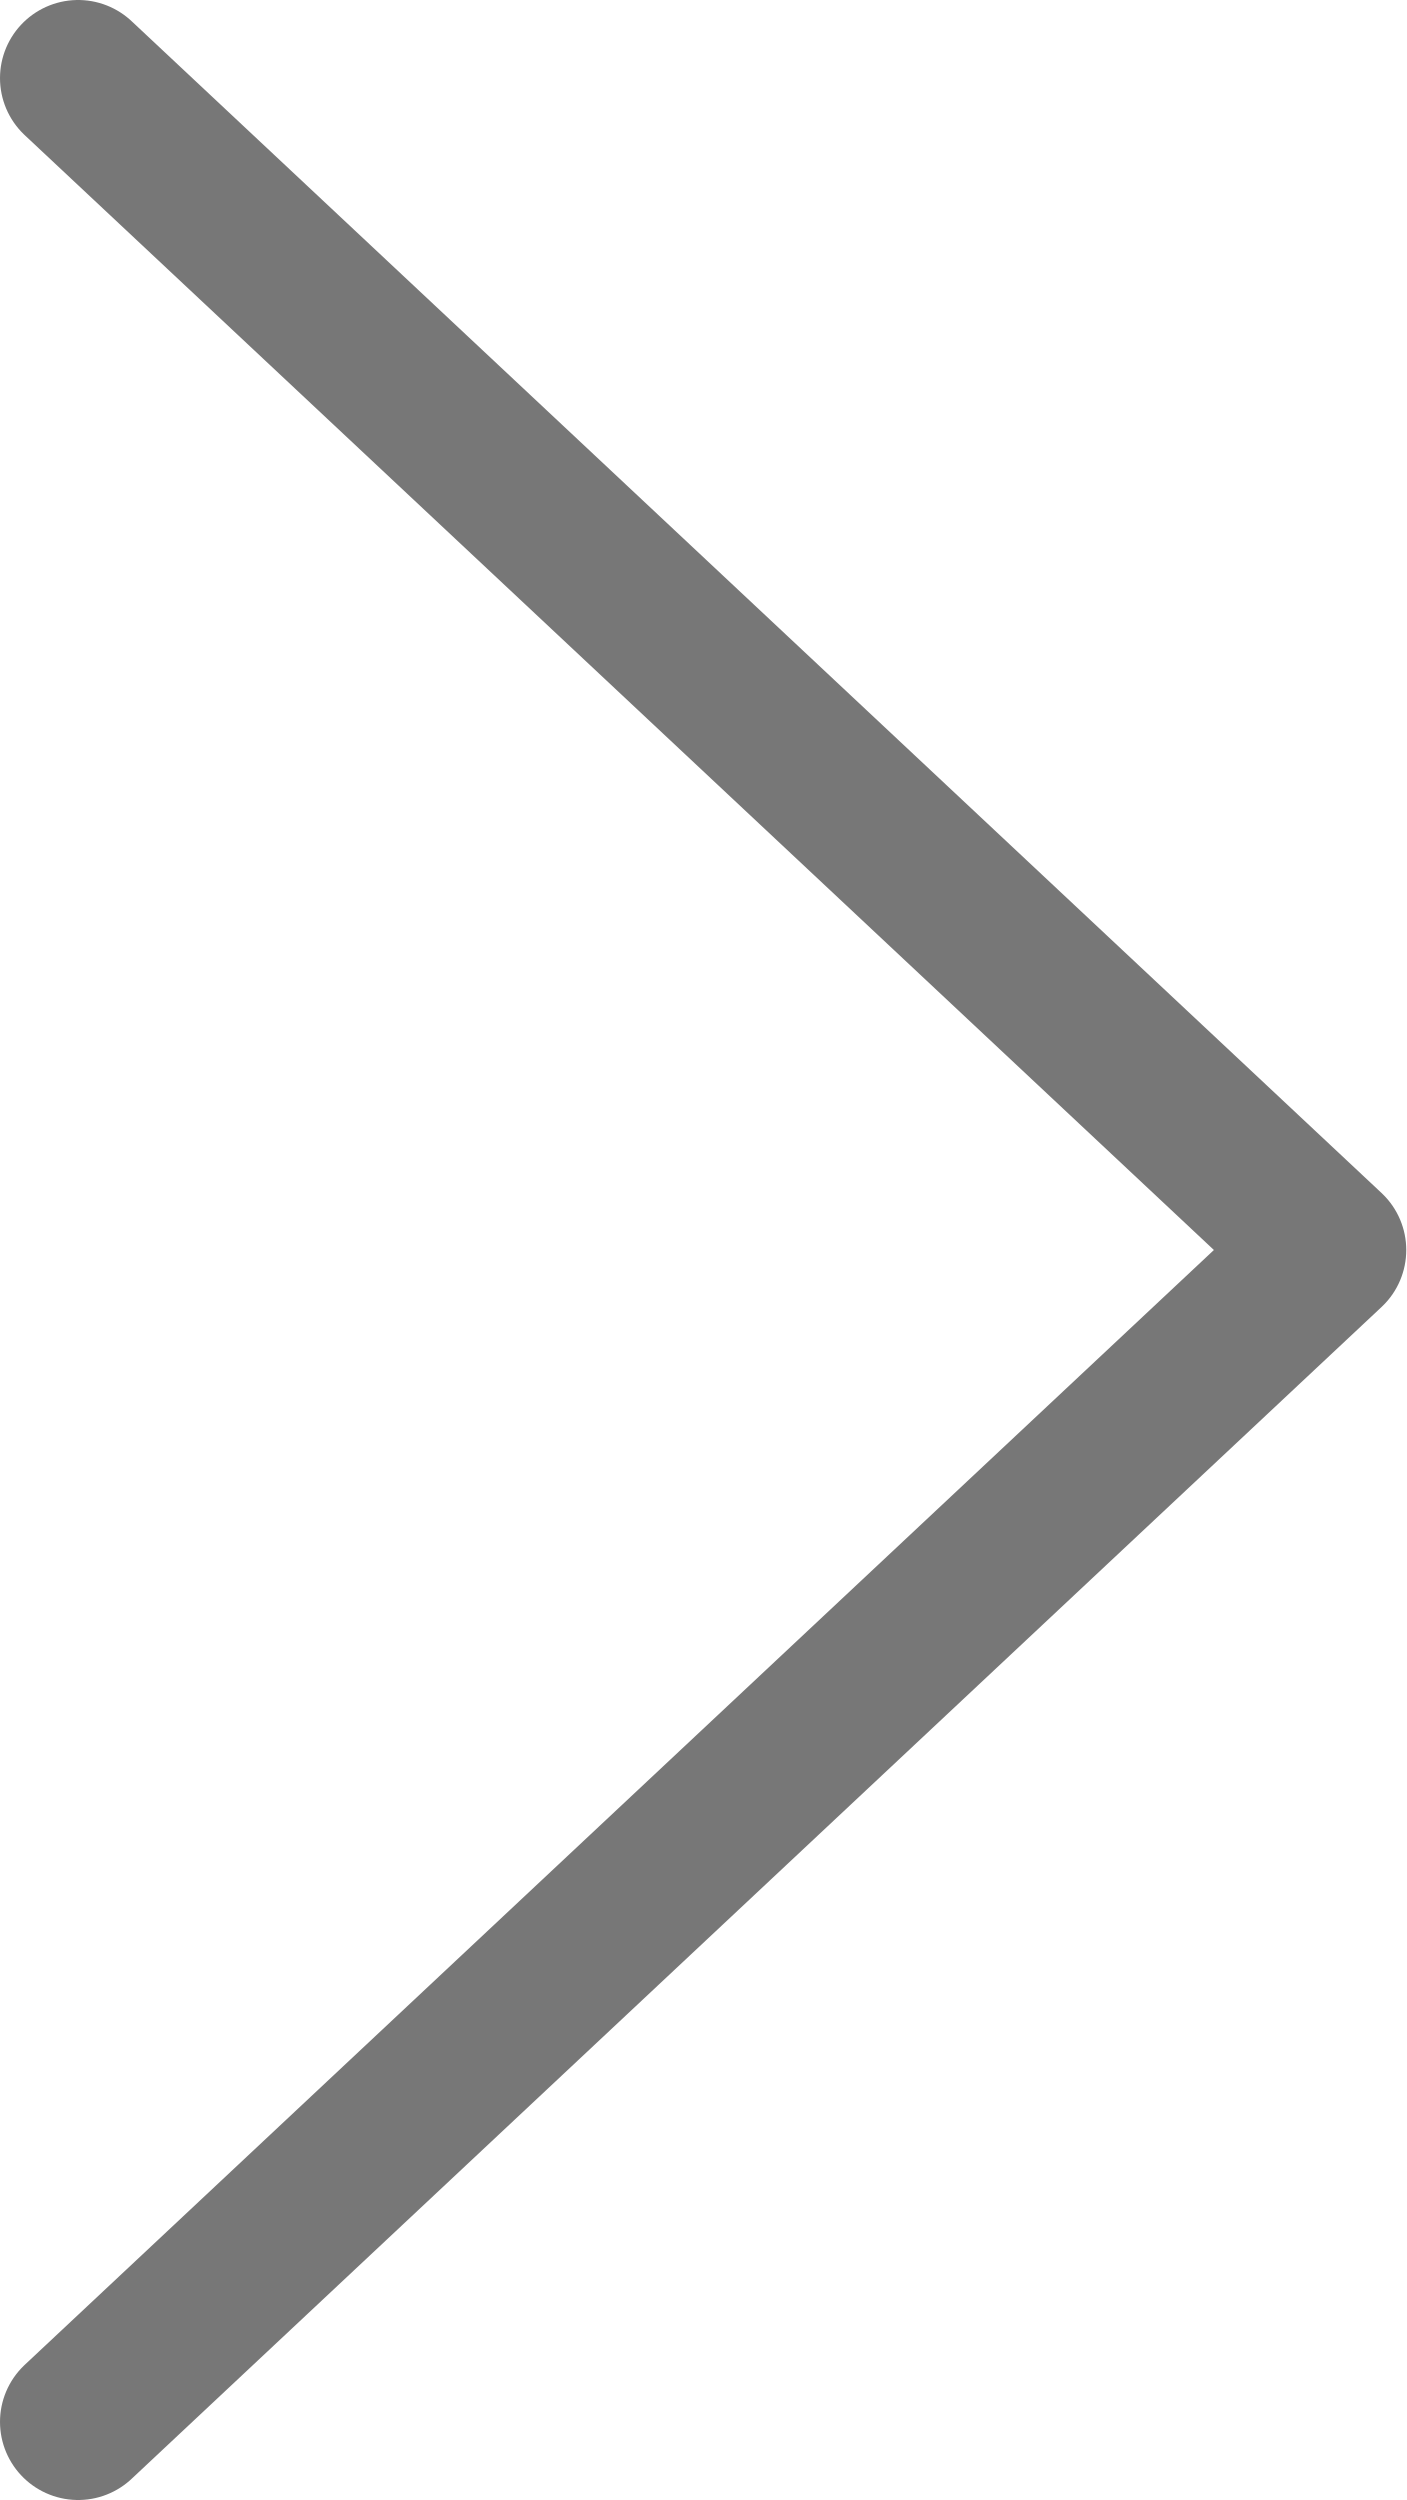
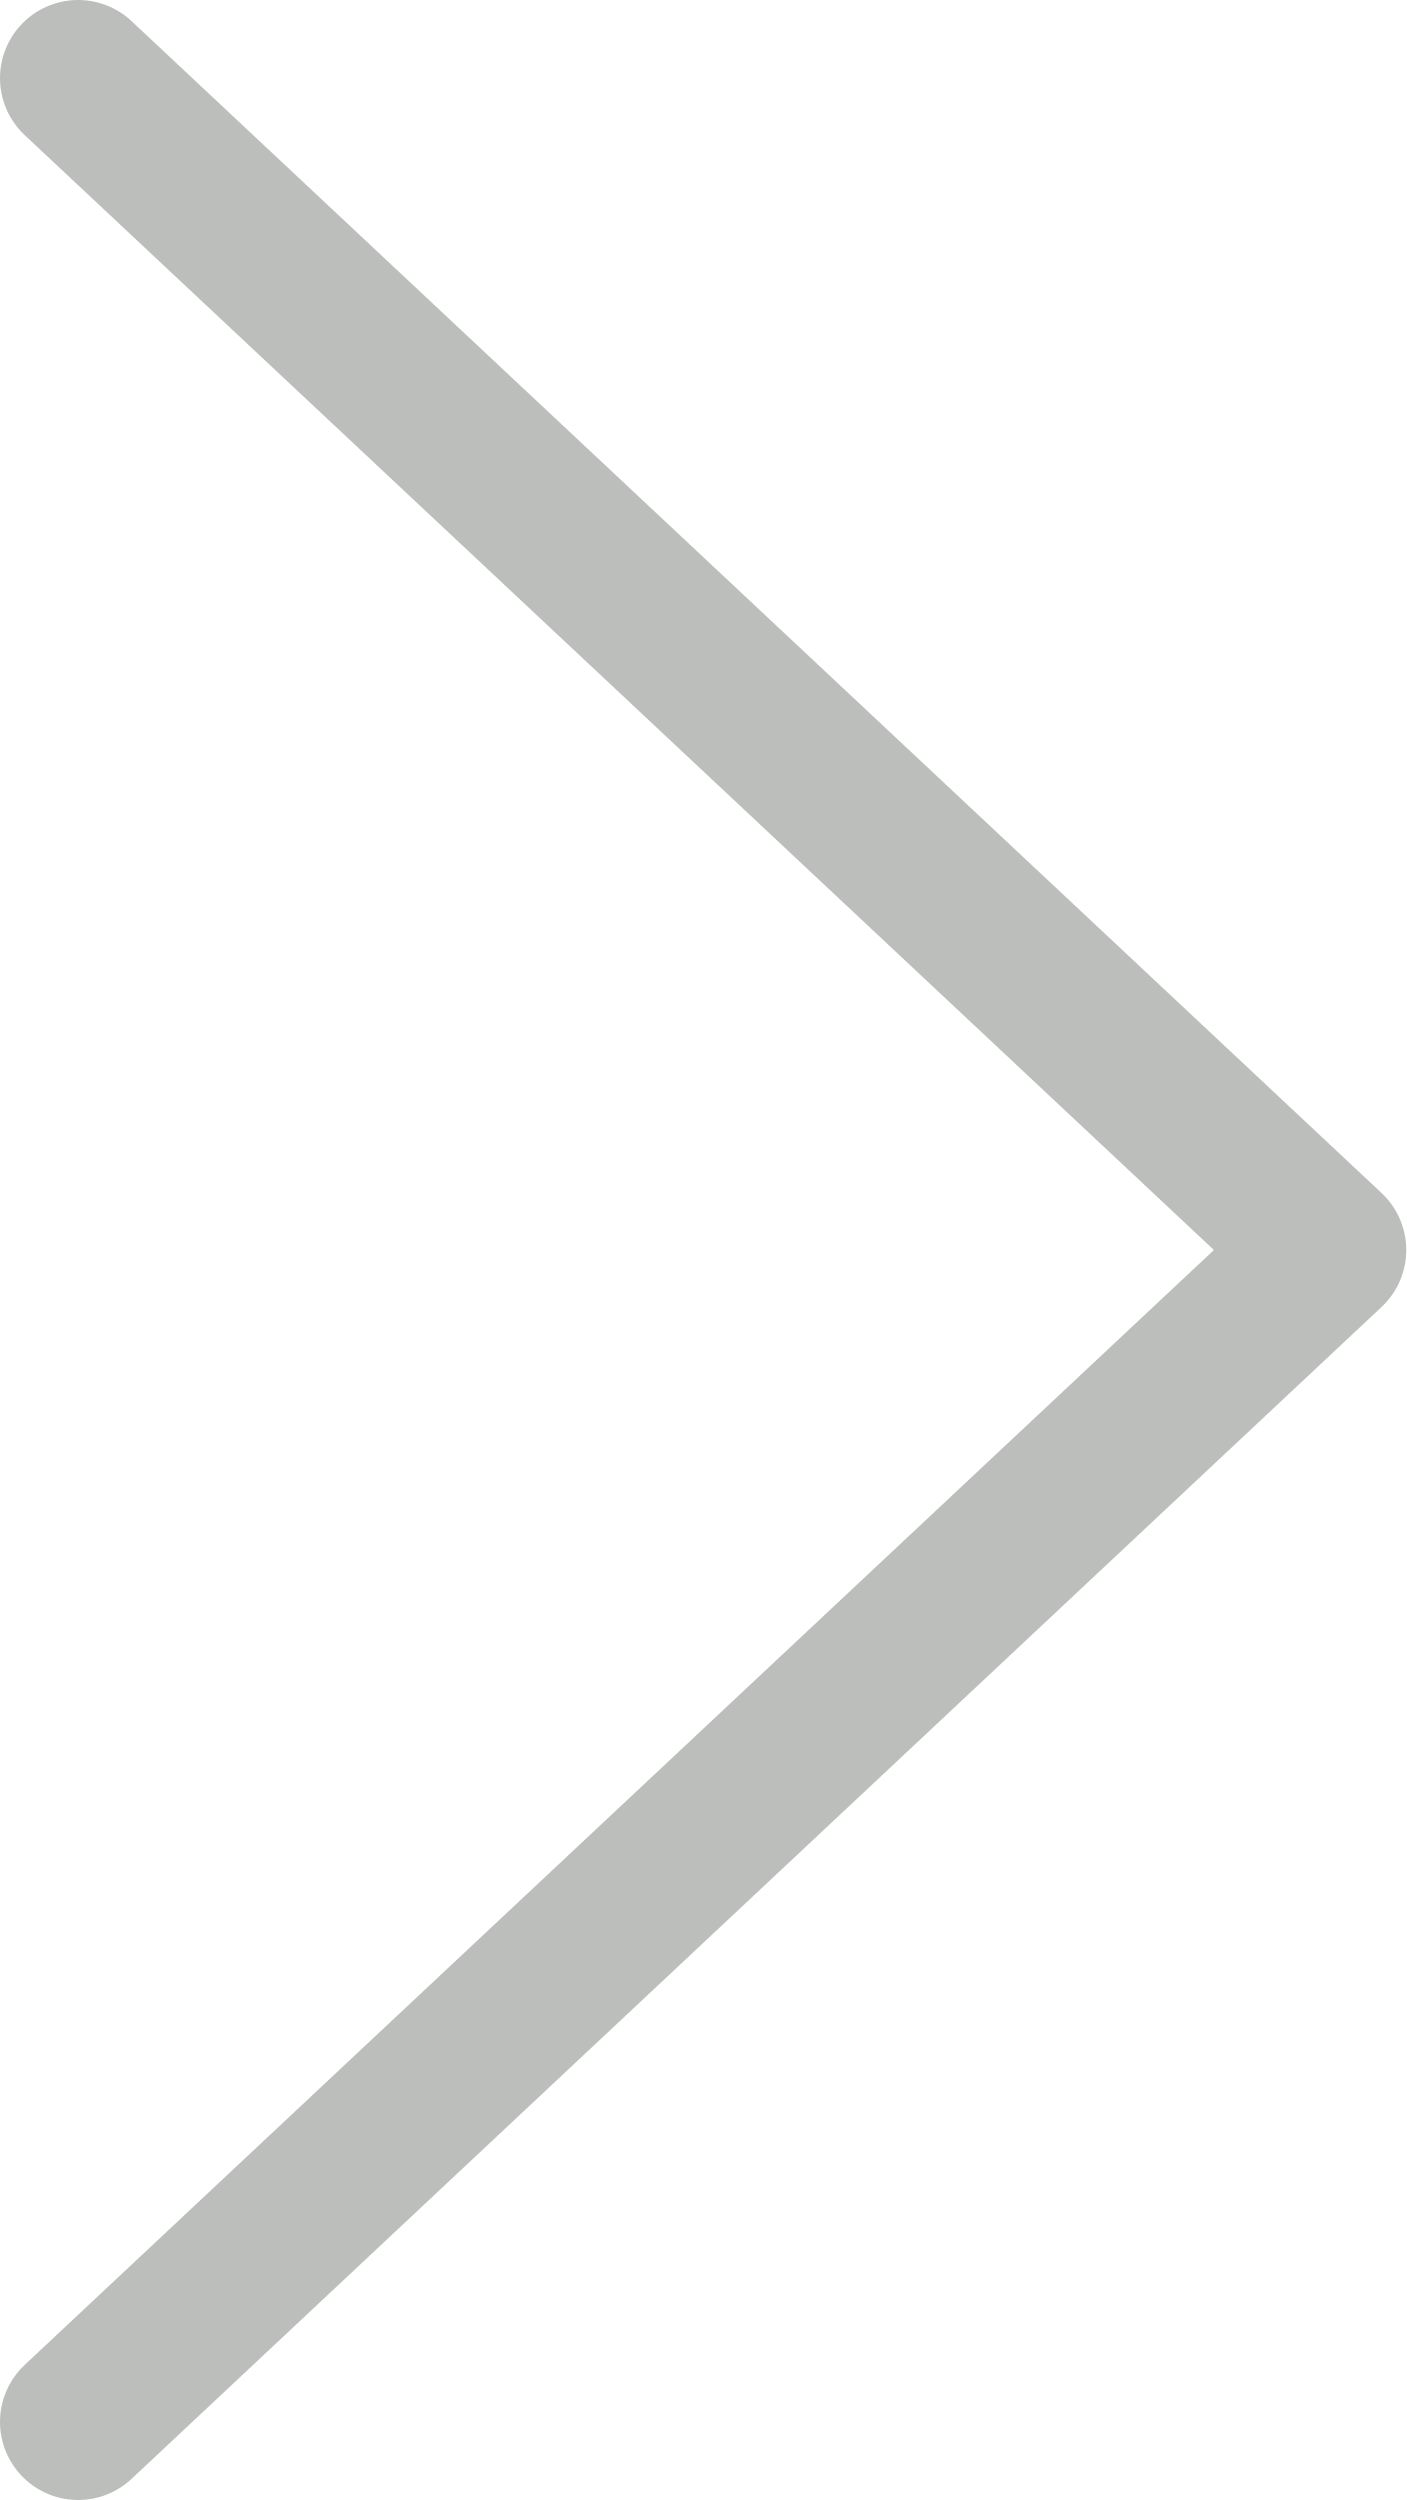
<svg xmlns="http://www.w3.org/2000/svg" width="36" height="64" version="1.1" viewBox="0 0 36 64">
-   <path d="m2 2 l32 30 l-32 30" fill="none" stroke="#777" stroke-linejoin="round" stroke-linecap="round" stroke-width="4" />
+   <path d="m2 2 l32 30 l-32 30" fill="none" stroke="#bcbebc" stroke-linejoin="round" stroke-linecap="round" stroke-width="4" />
</svg>
